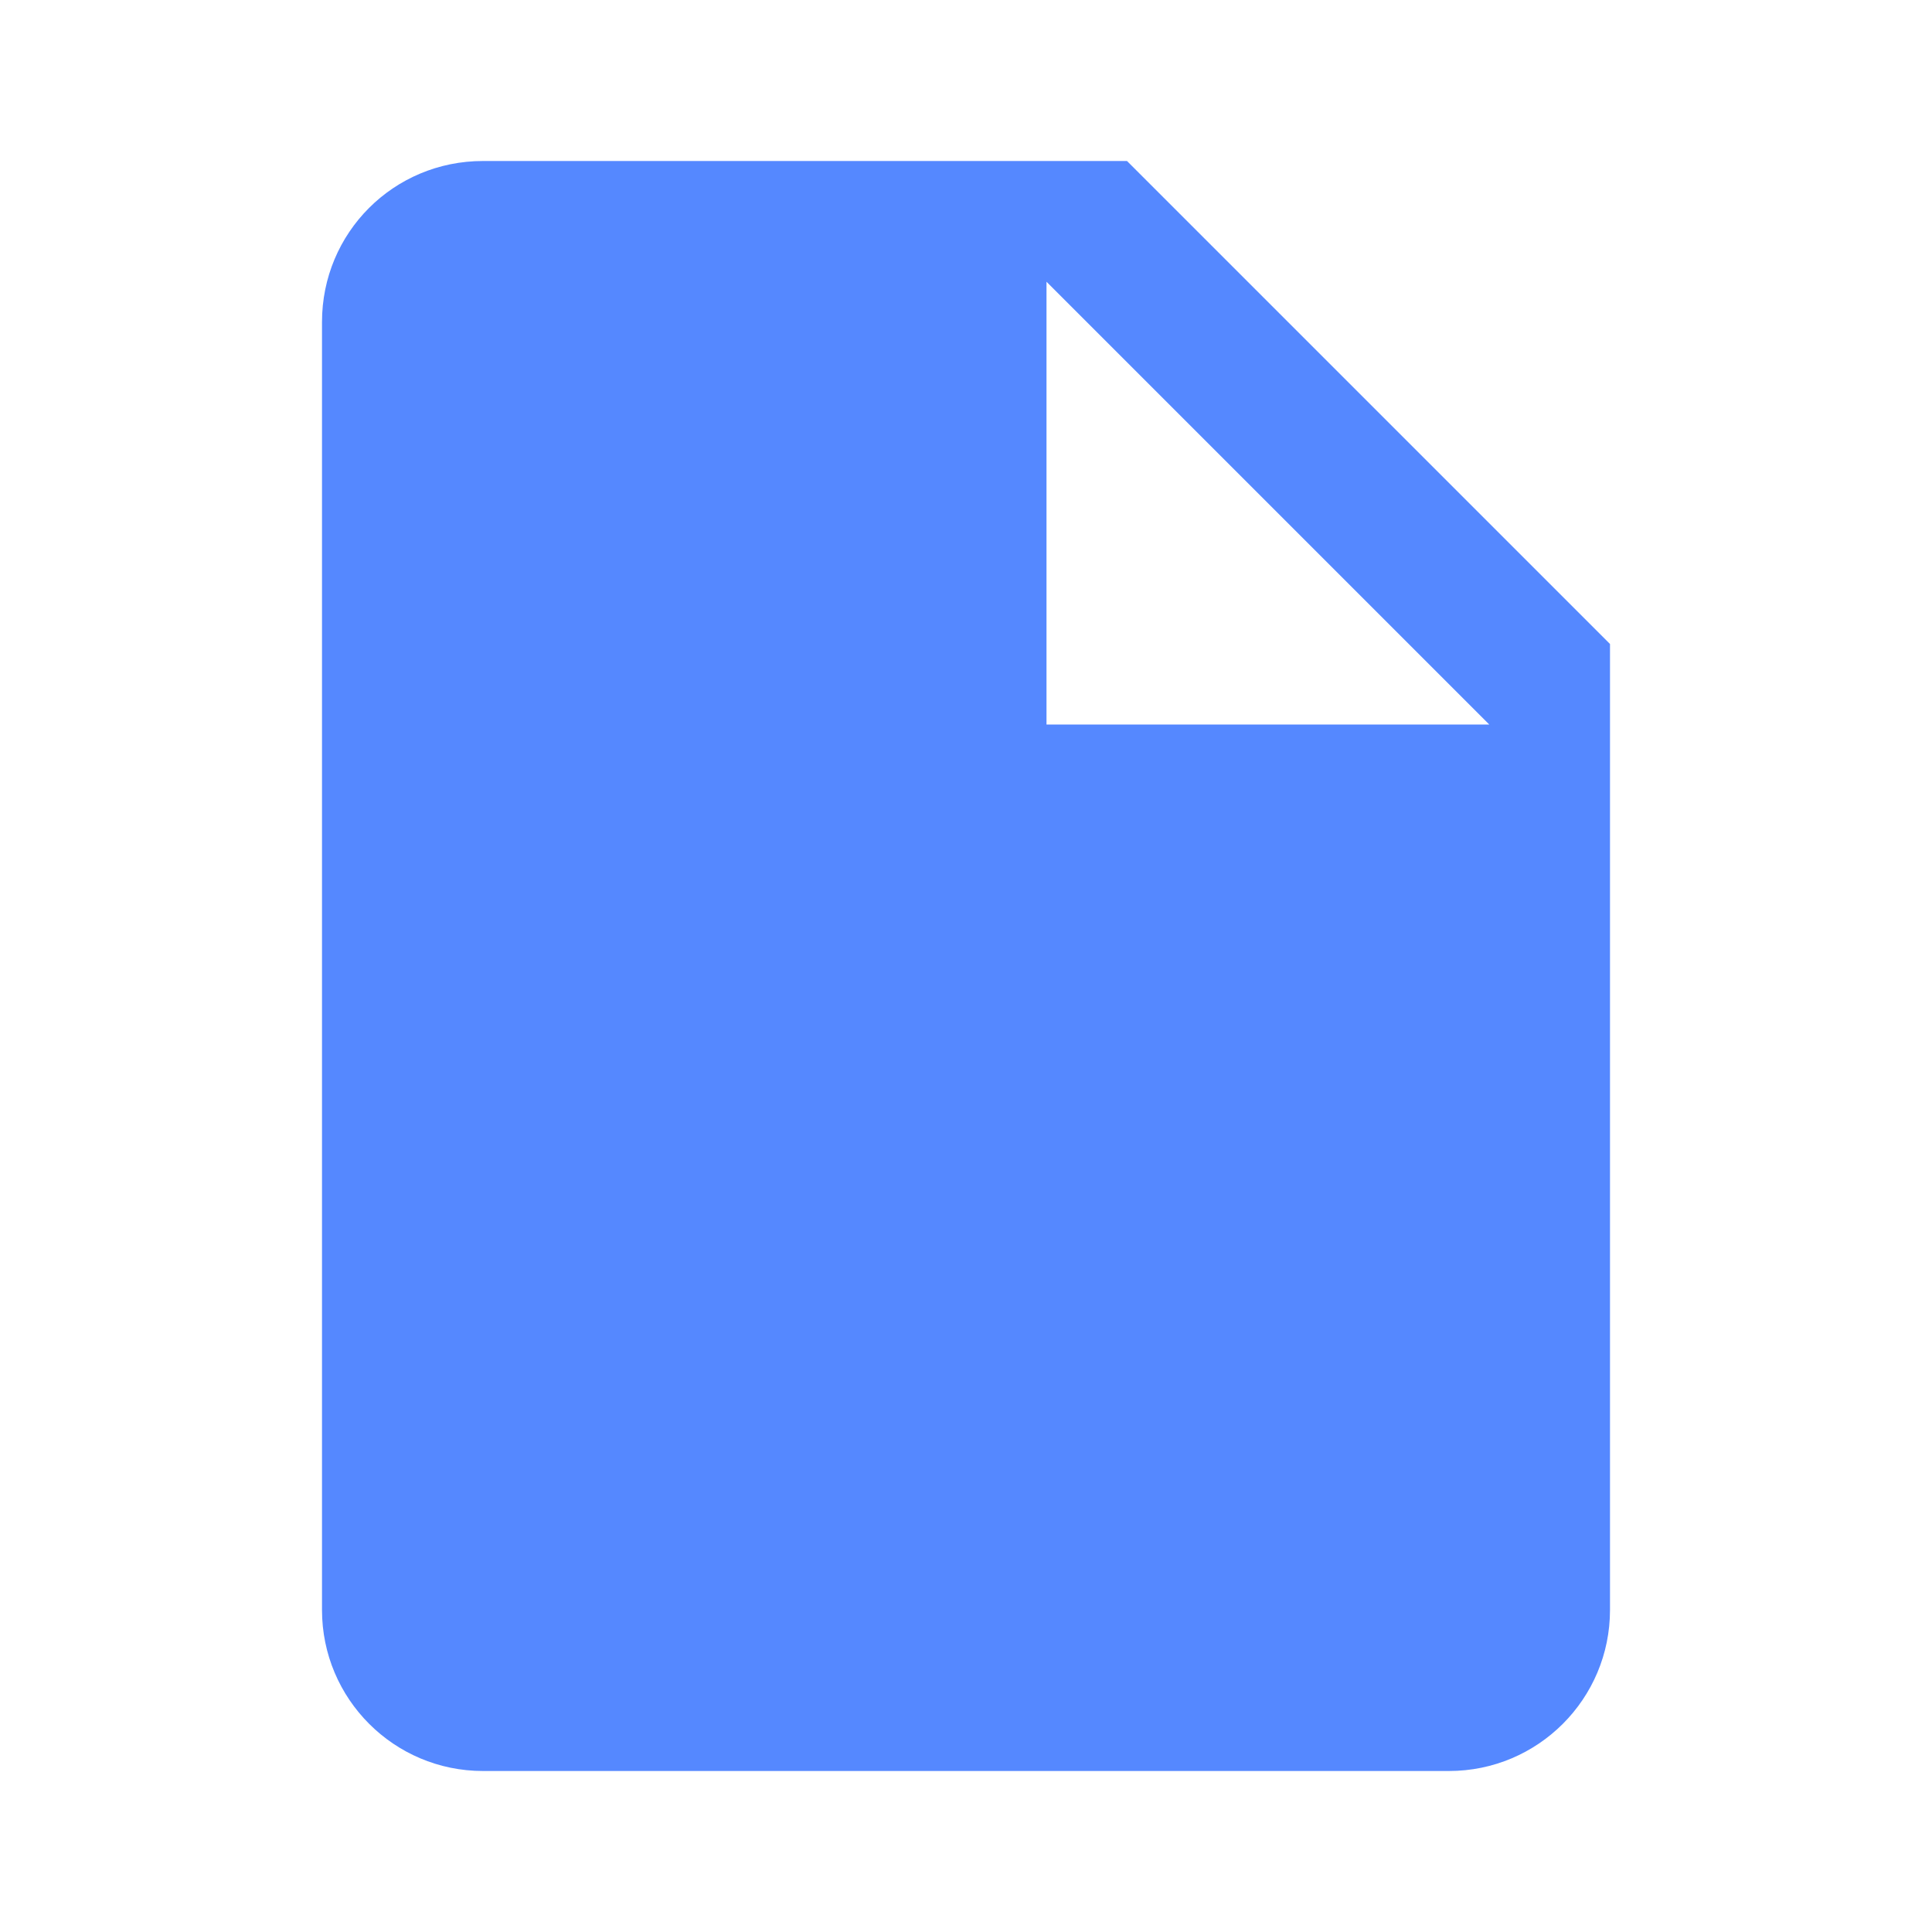
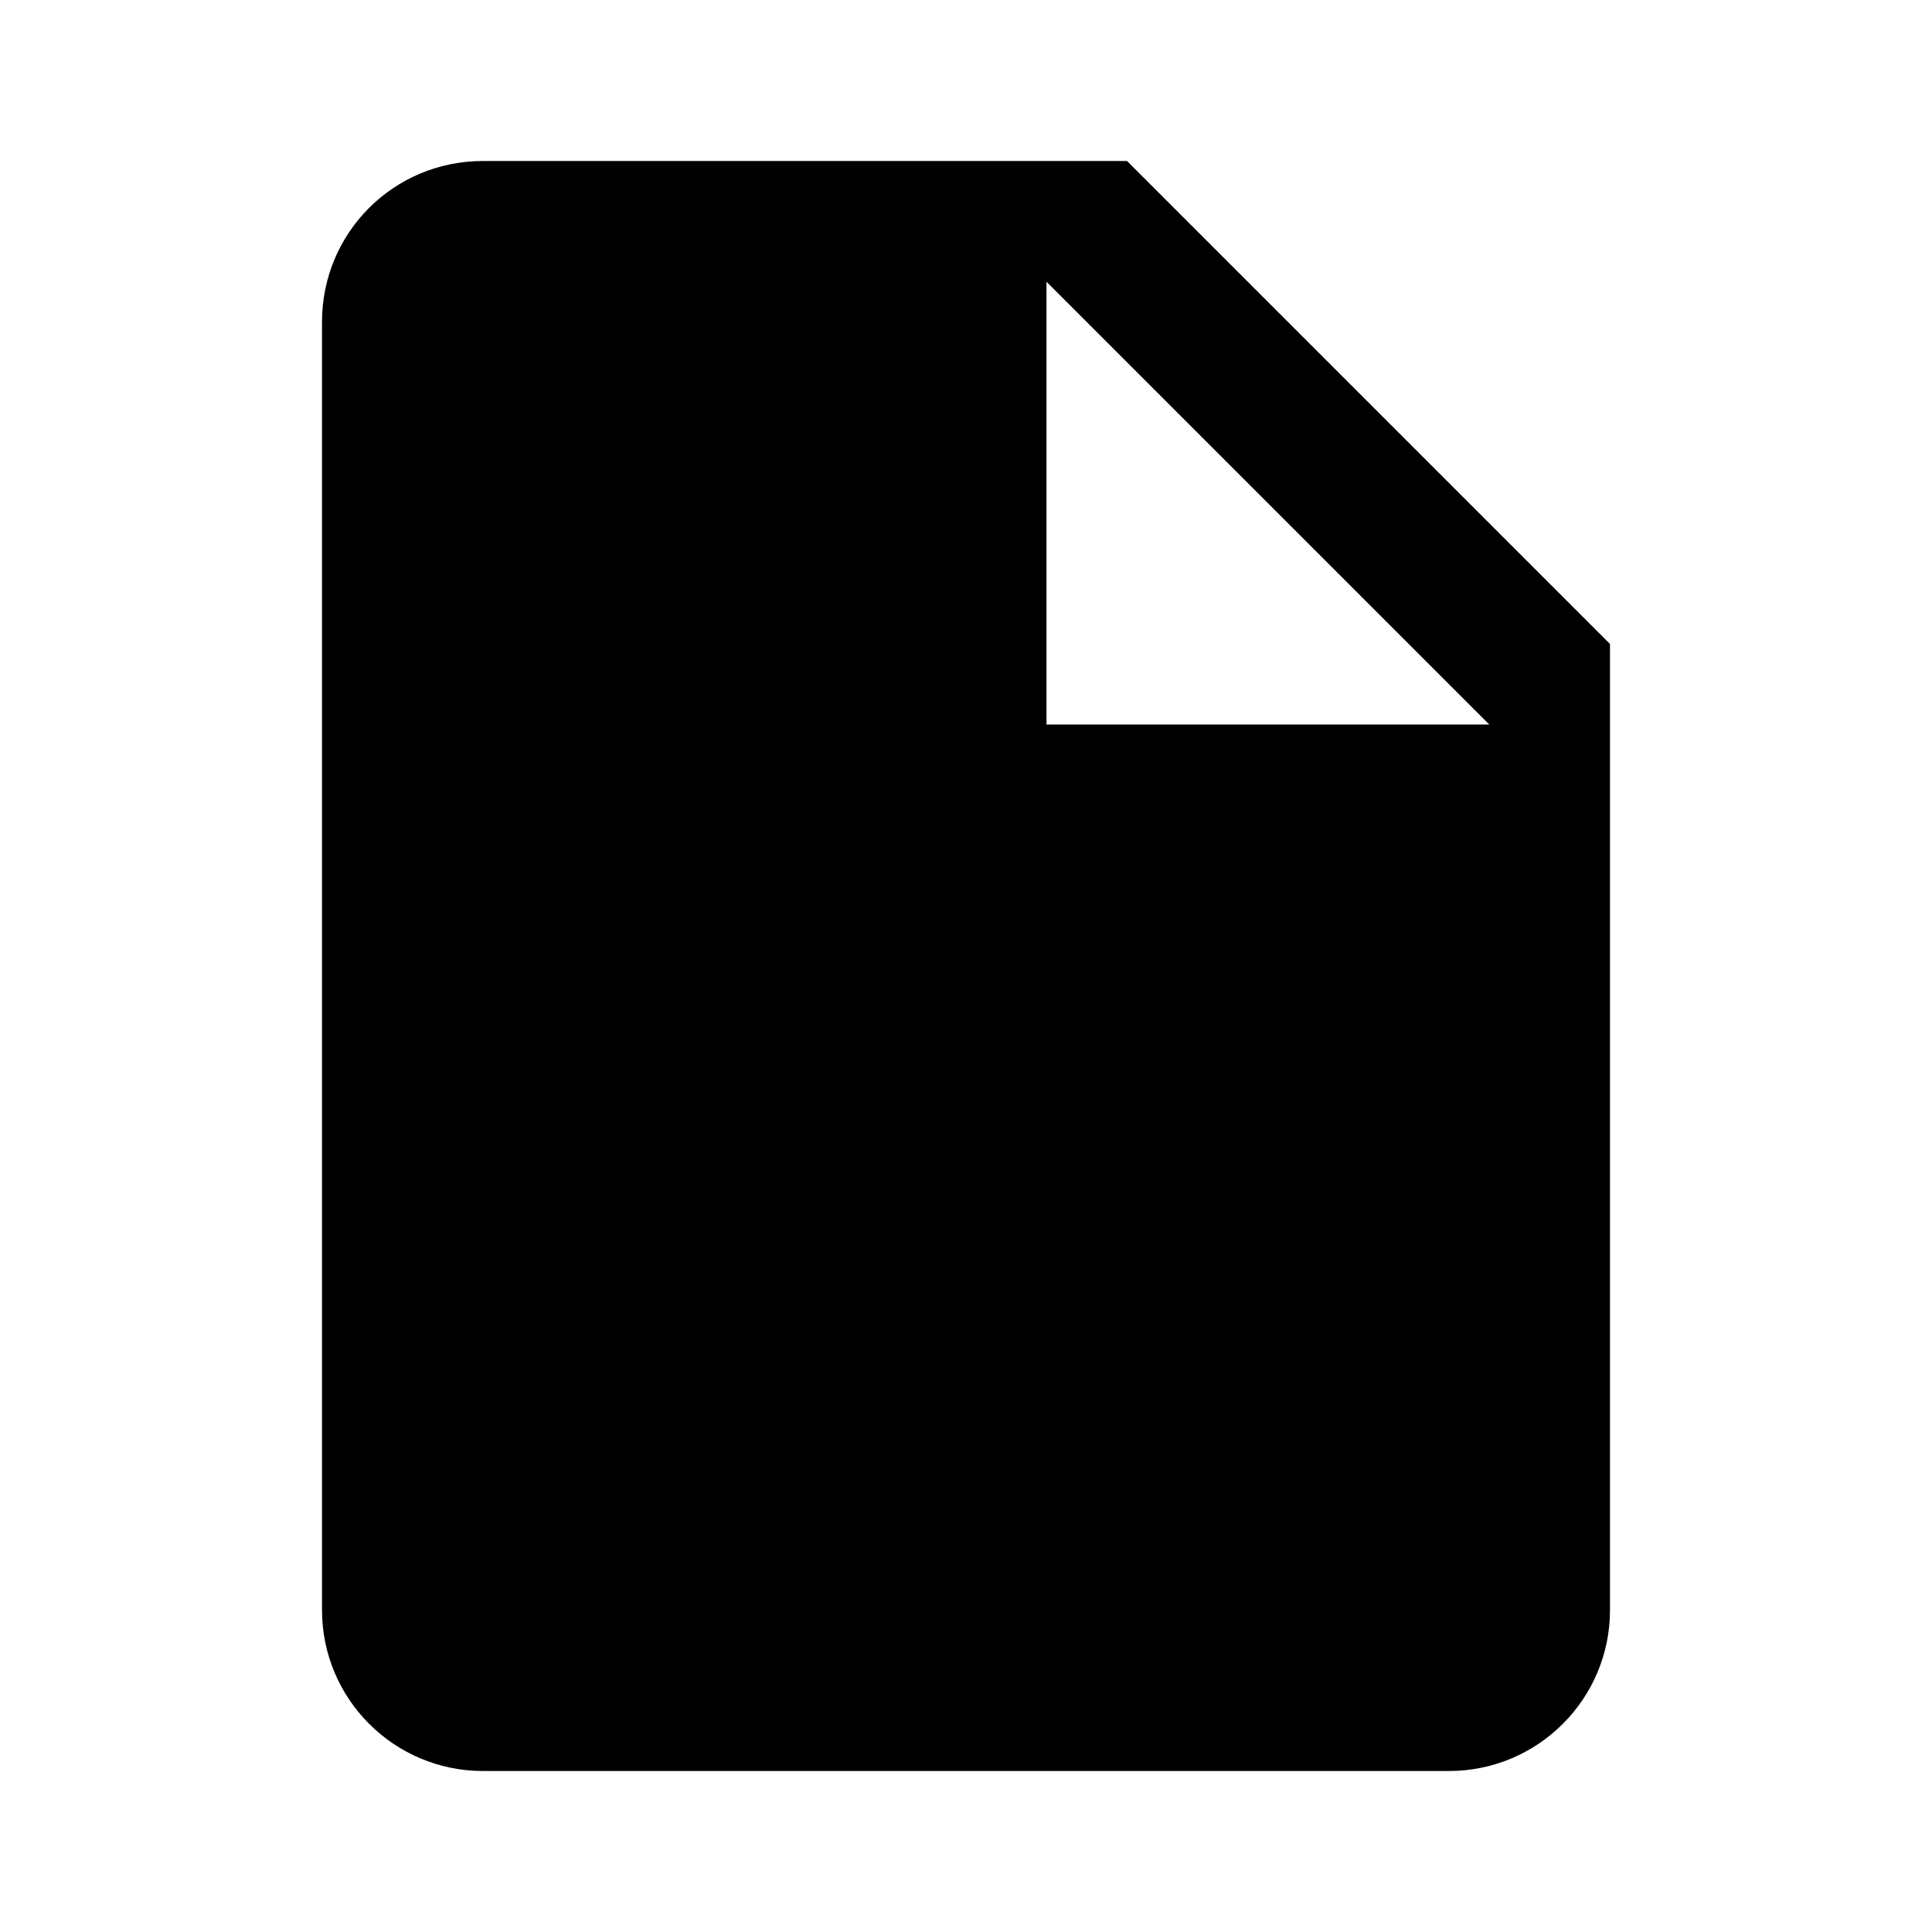
- <svg xmlns="http://www.w3.org/2000/svg" fill="#58f" version="1.1" width="24" height="24" viewBox="0 0 24 24">
+ <svg xmlns="http://www.w3.org/2000/svg" version="1.1" width="24" height="24" viewBox="0 0 24 24">
  <path d="M13,9V3.5L18.5,9M6,2C4.89,2 4,2.89 4,4V20A2,2 0 0,0 6,22H18A2,2 0 0,0 20,20V8L14,2H6Z" />
</svg>
